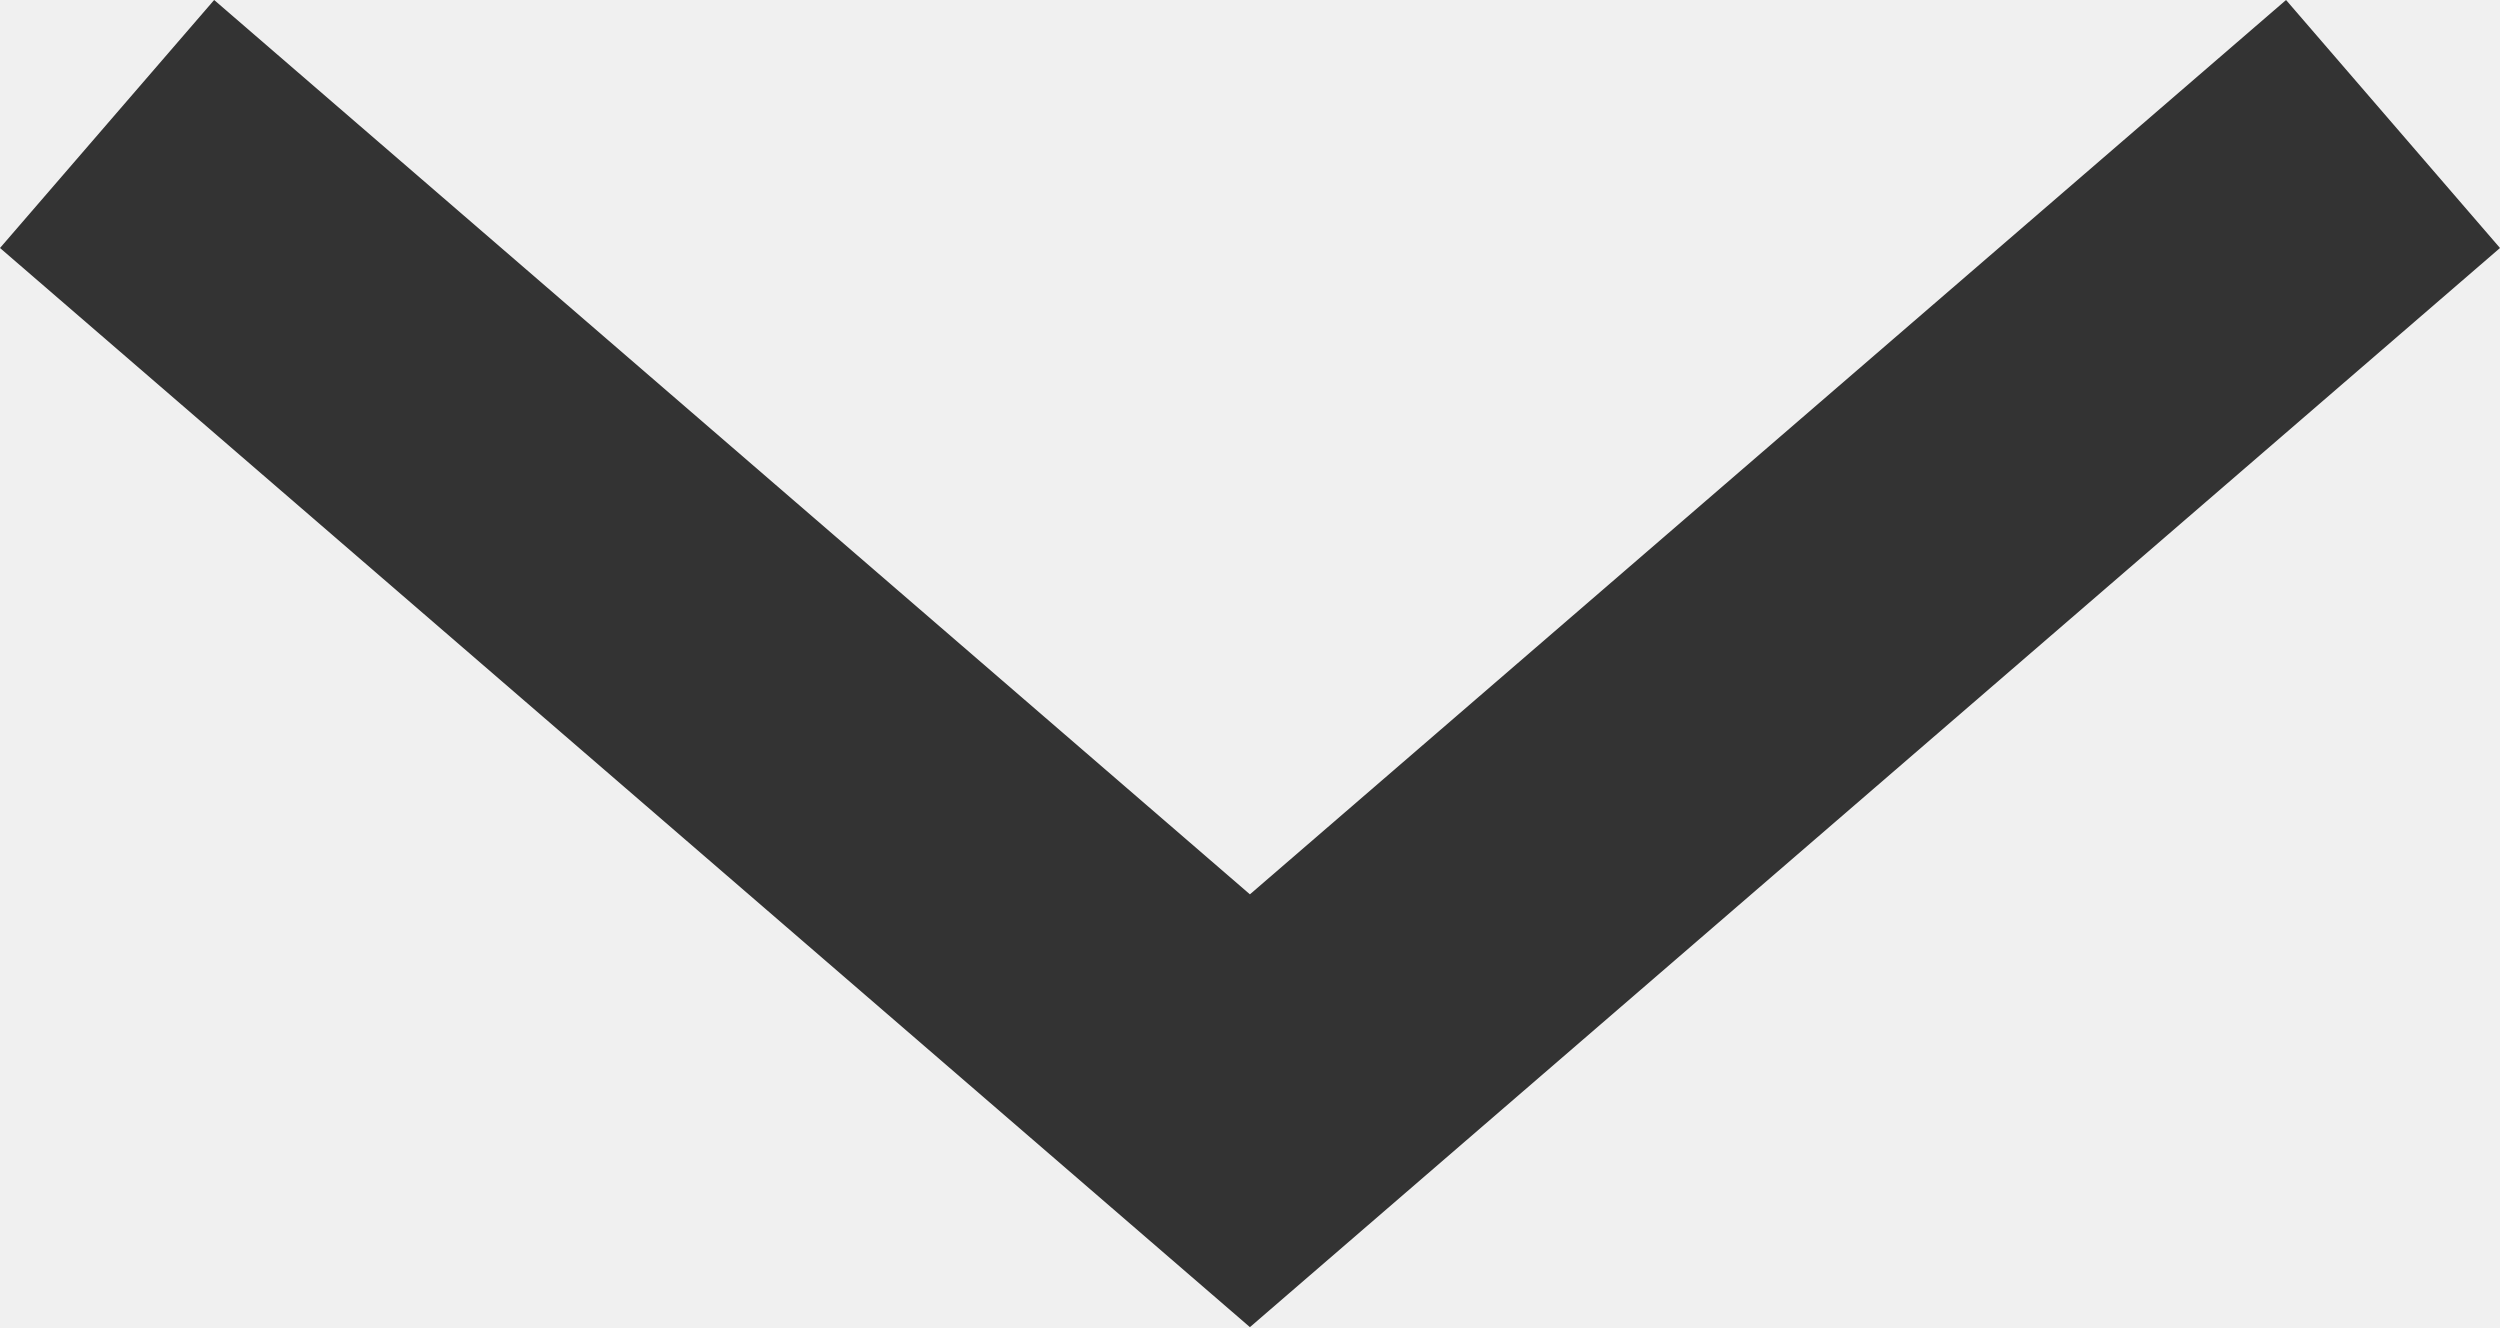
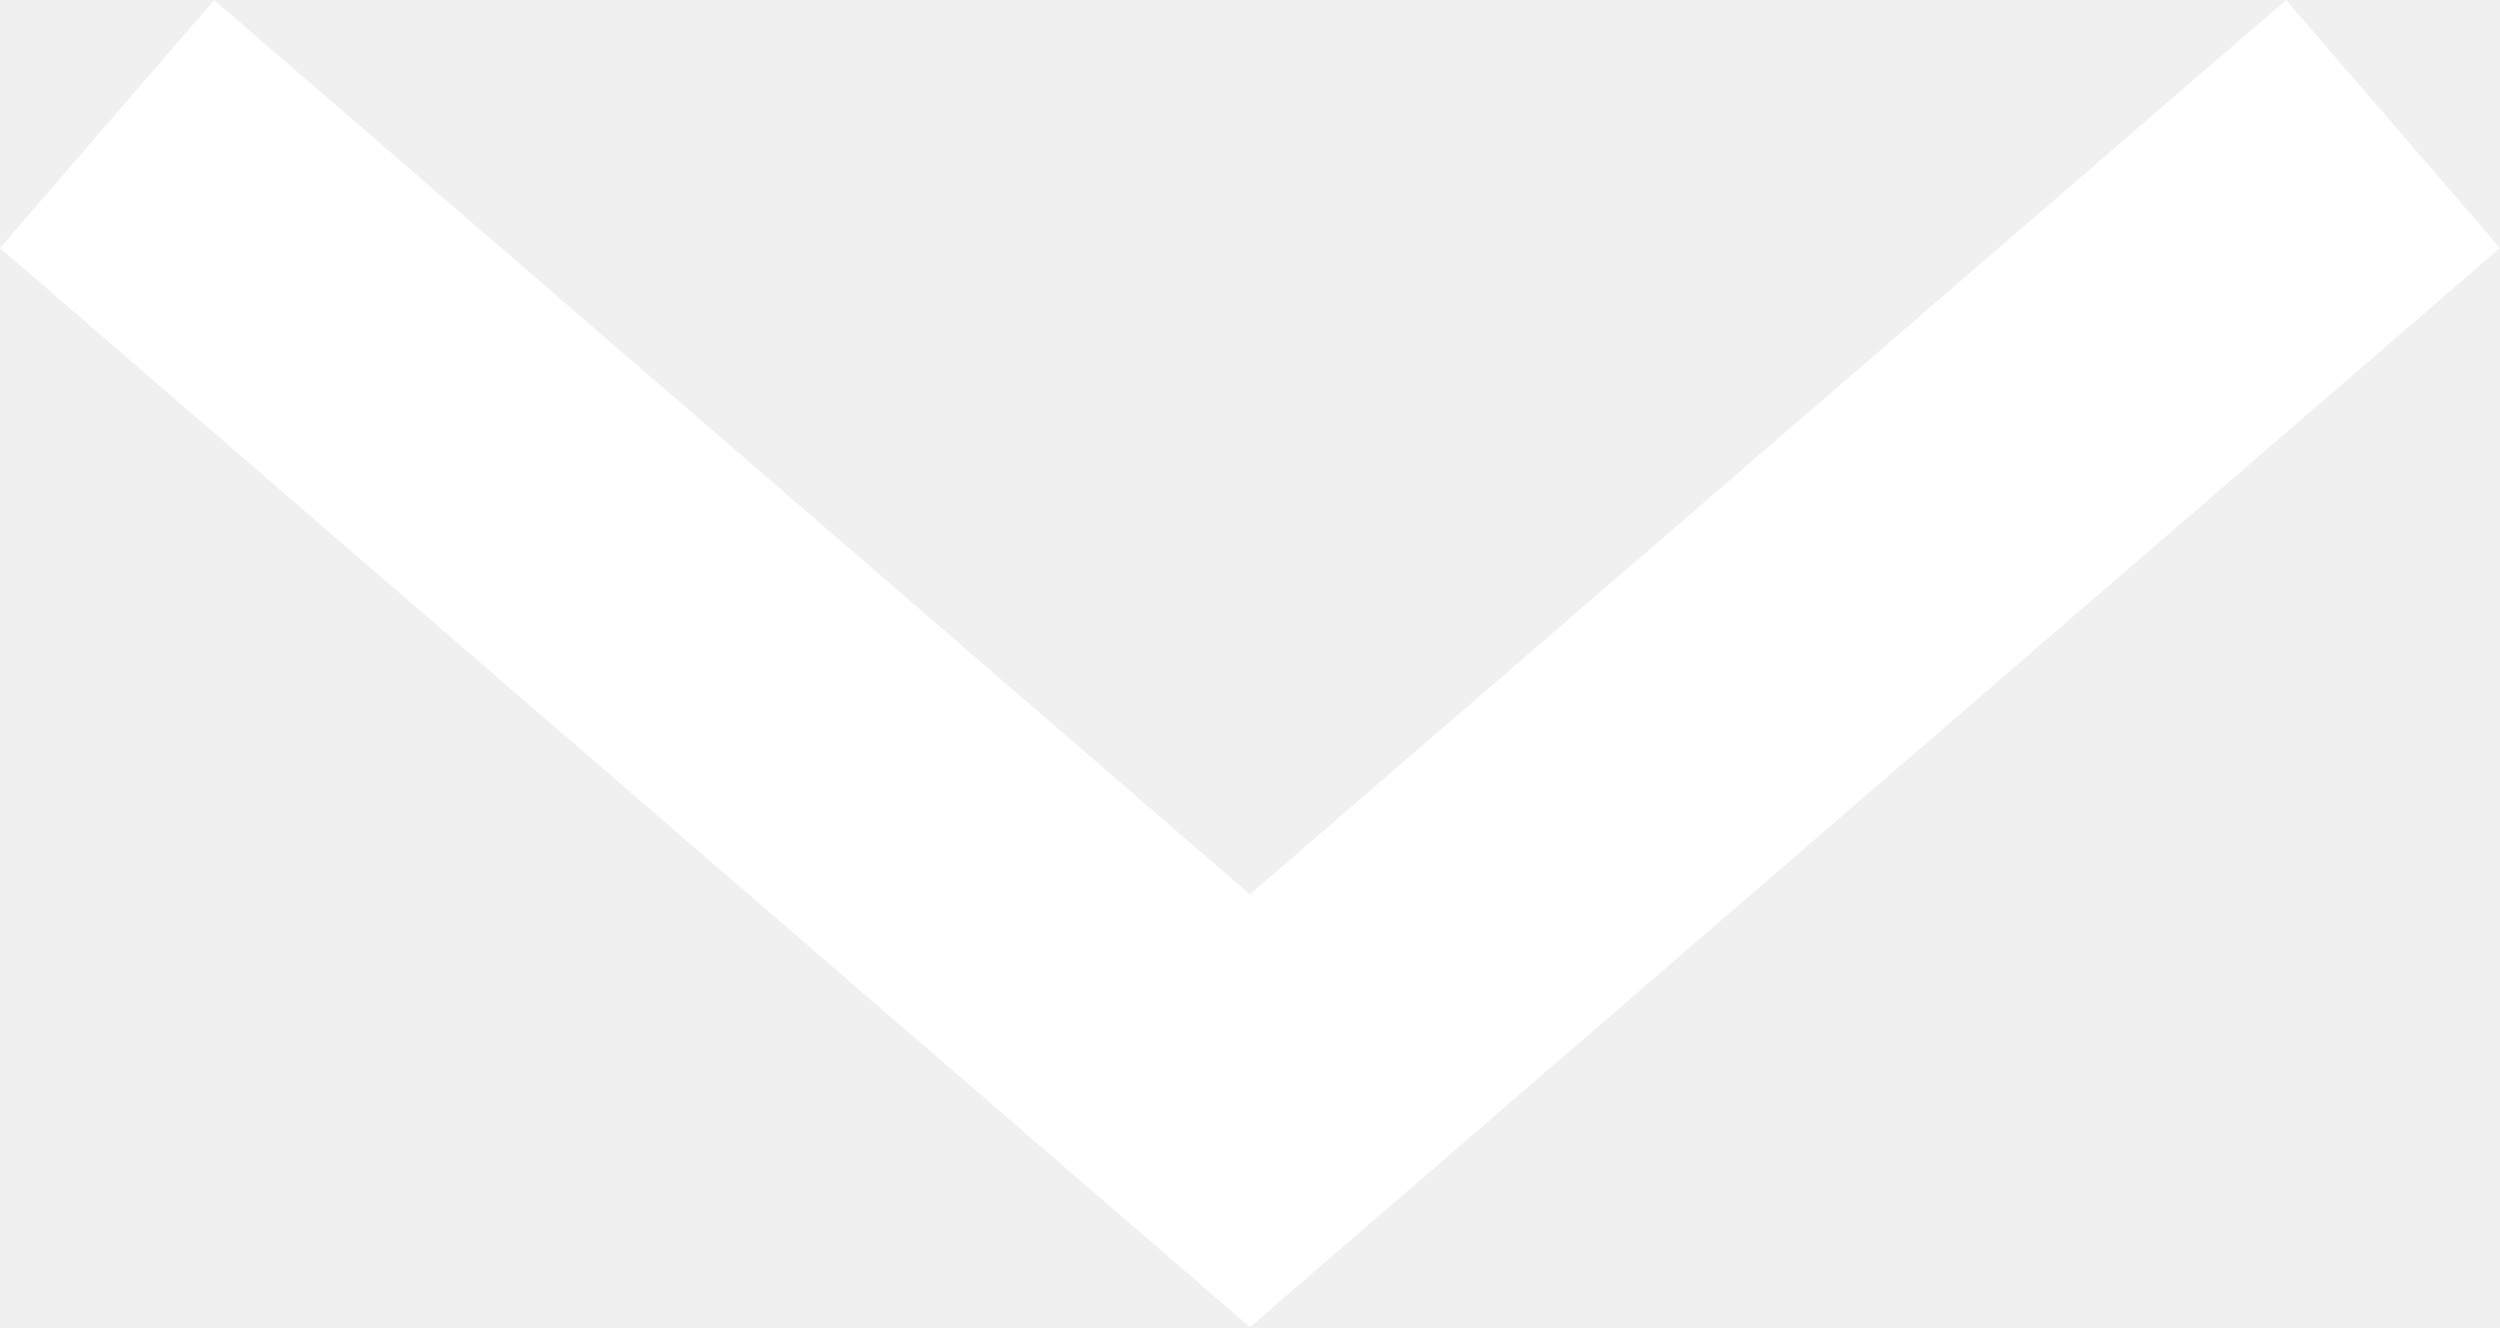
<svg xmlns="http://www.w3.org/2000/svg" version="1.1" id="Layer_1" x="0px" y="0px" width="129.233px" height="68.604px" viewBox="0 0 129.233 68.604" enable-background="new 0 0 129.233 68.604" xml:space="preserve">
-   <polygon fill="#333333" points="11.07,0 64.612,46.231 118.173,0 129.233,12.82 64.612,68.604 0,12.82 " />
+   <polygon fill="#FFFFFF" points="11.07,0 64.612,46.231 118.173,0 129.233,12.82 64.612,68.604 0,12.82 " />
</svg>
